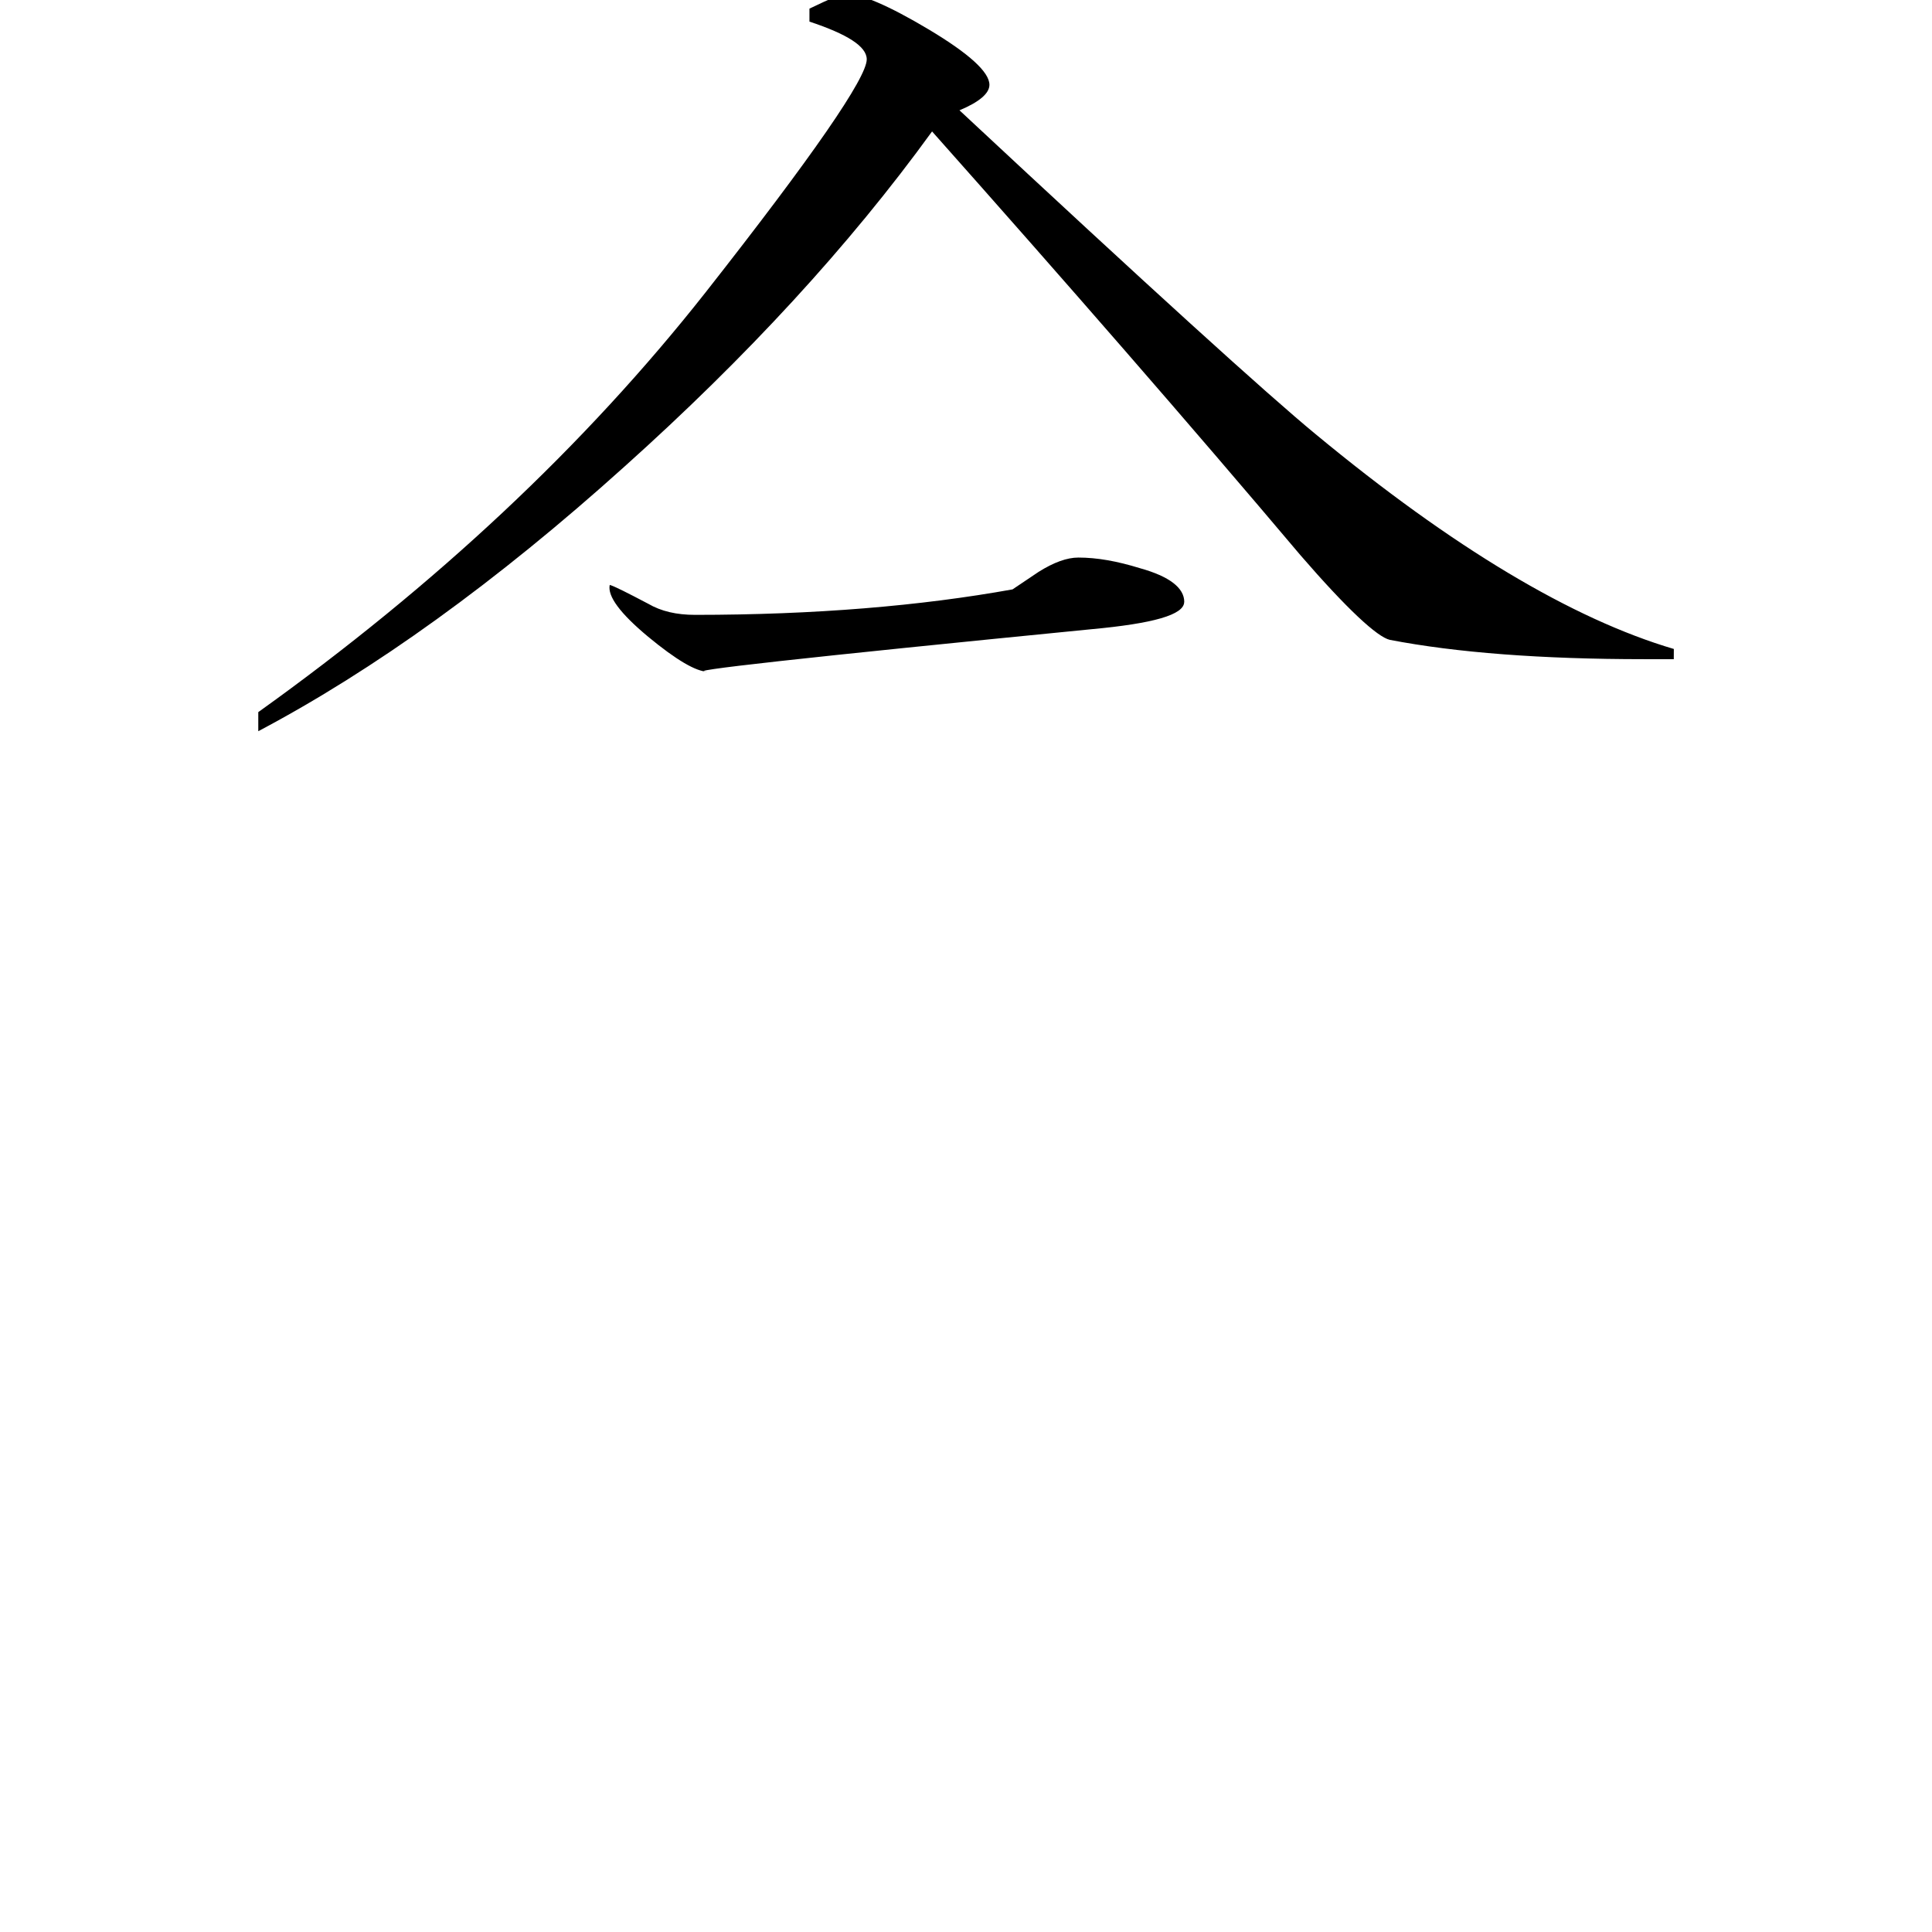
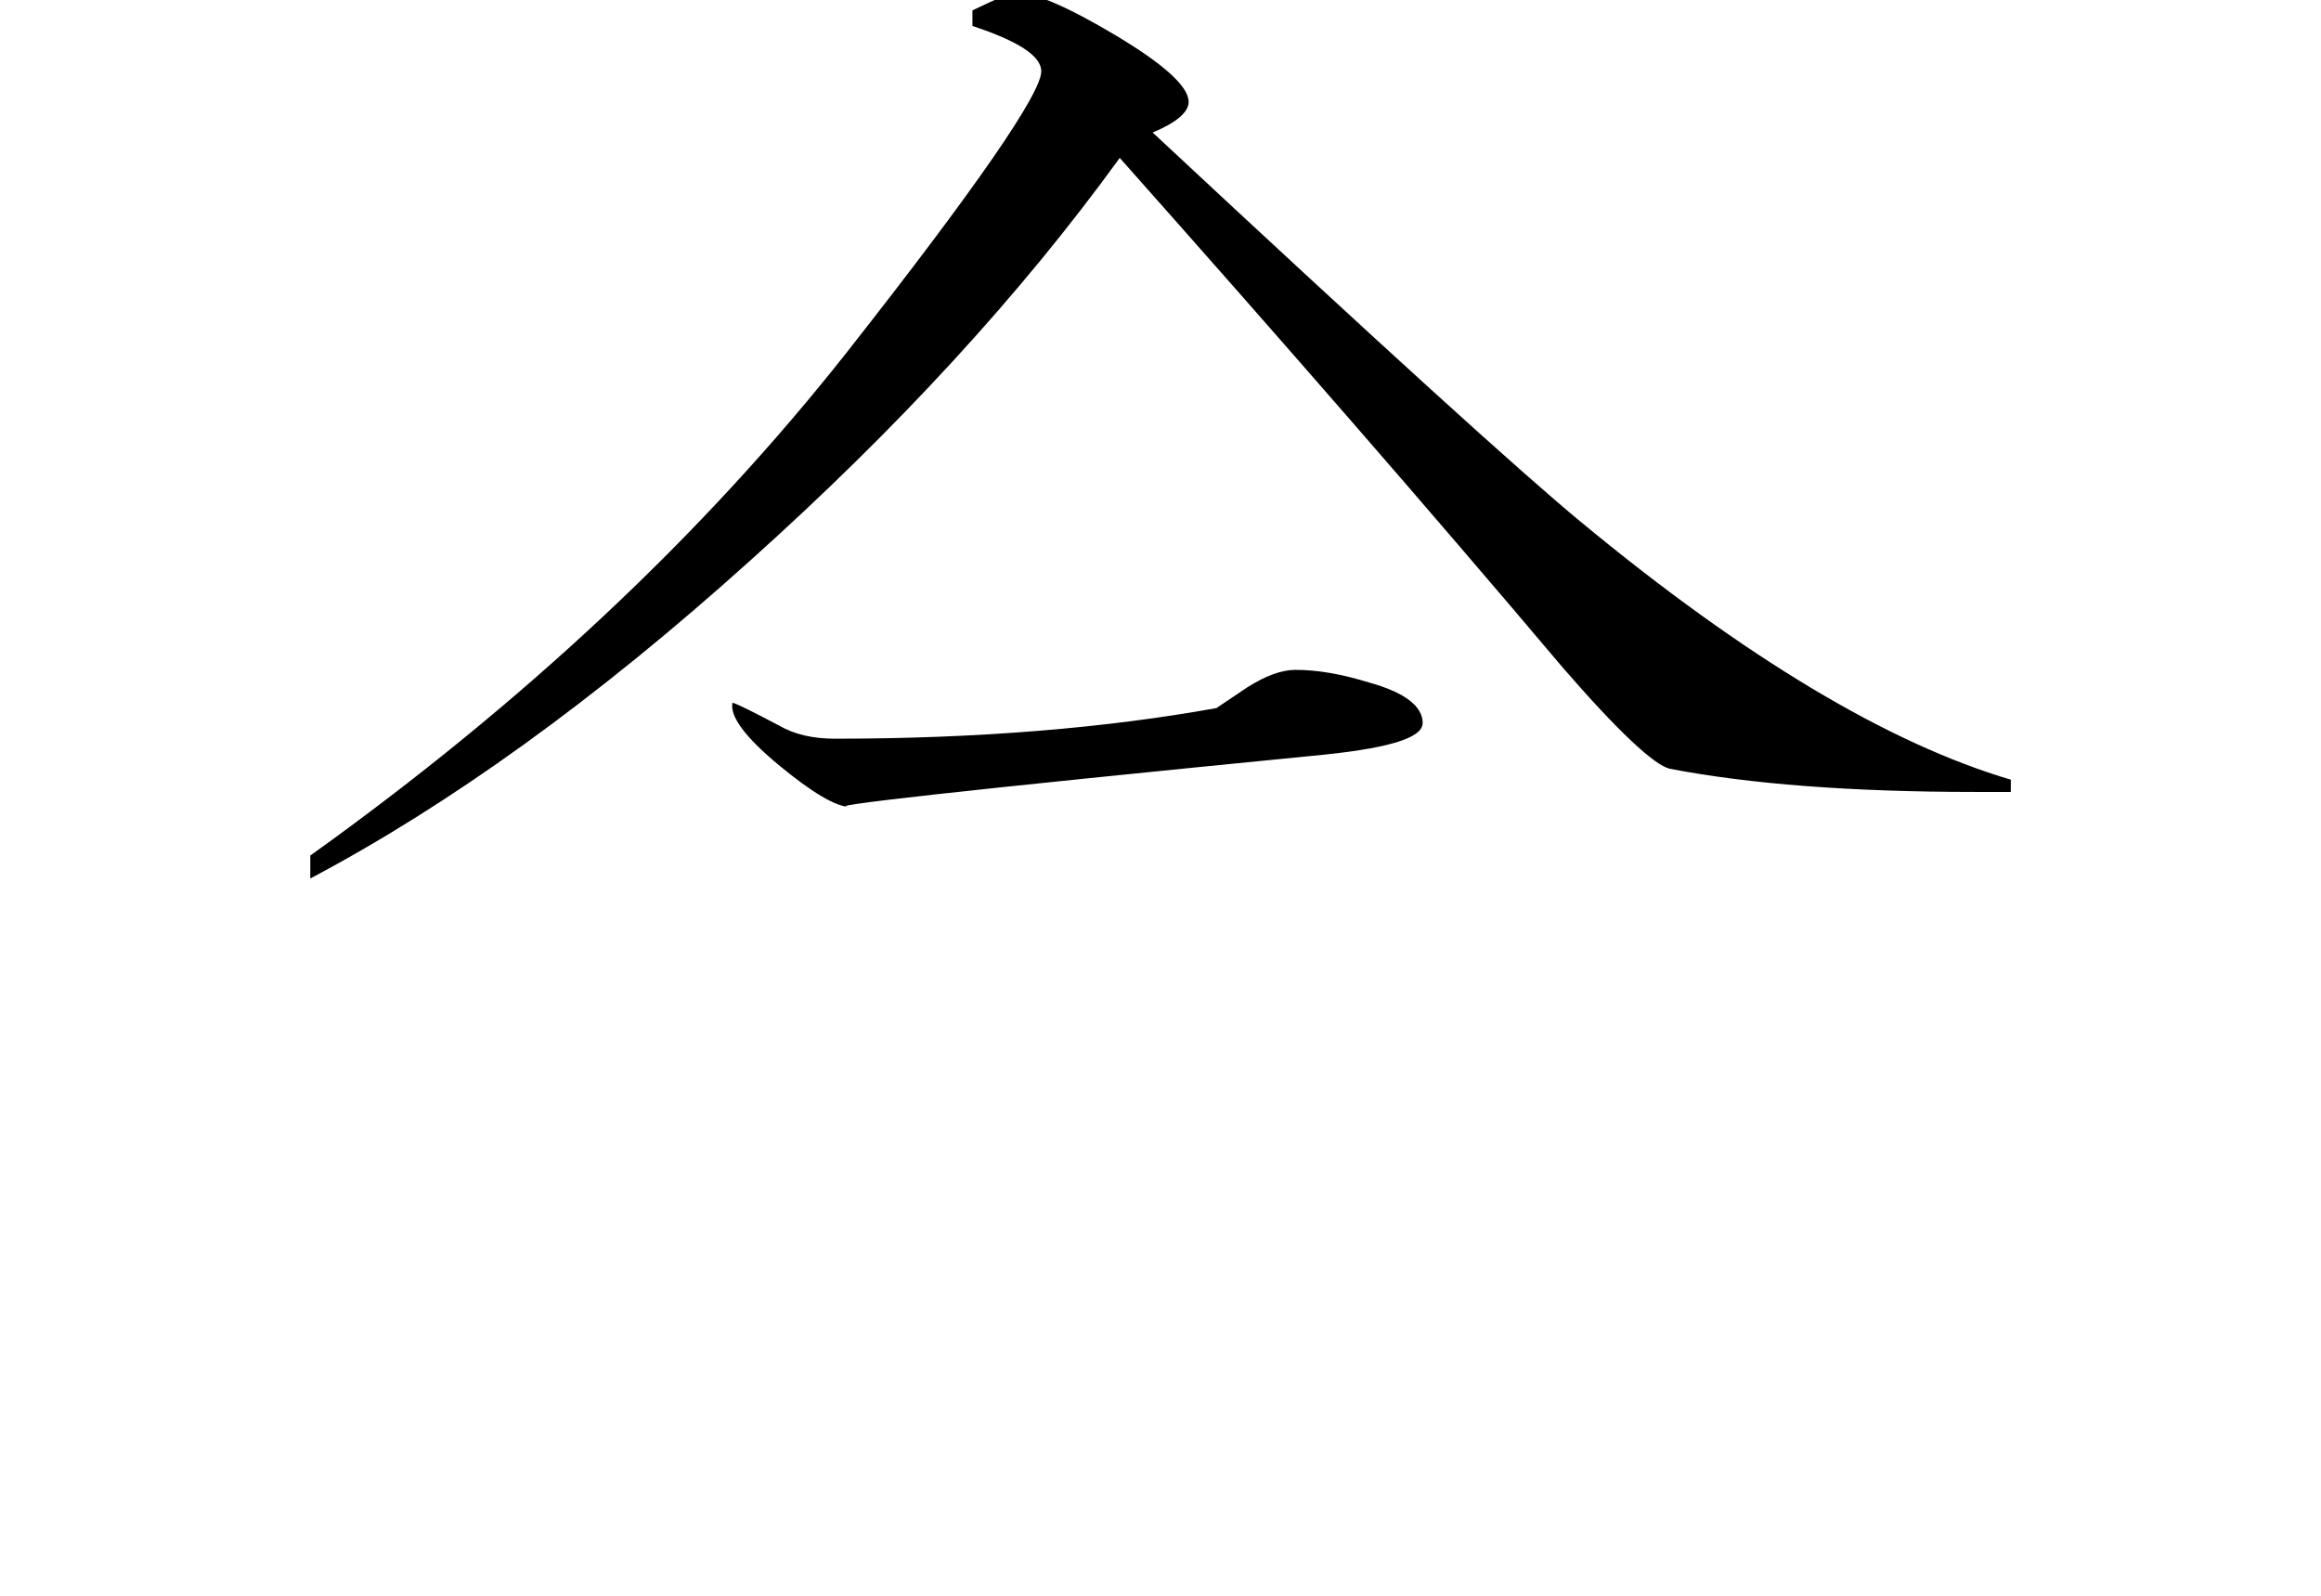
- <svg xmlns="http://www.w3.org/2000/svg" viewBox="4 4 32 32">
+ <svg xmlns="http://www.w3.org/2000/svg" viewBox="4 4 32 22">
  <path d="m31.723 14.918h-.492c-1.703 0-3.117-.109-4.211-.32-.207-.047-.707-.508-1.477-1.398-1.844-2.184-3.883-4.523-6.105-7.023-1.375 1.898-3.078 3.742-5.09 5.547-2.129 1.918-4.156 3.375-6.07 4.387v-.316c2.941-2.105 5.414-4.422 7.406-6.949 1.781-2.266 2.672-3.559 2.672-3.863 0-.215-.324-.418-.949-.625v-.215c.348-.168.547-.25.59-.25.258 0 .723.199 1.391.598.664.398 1 .703 1 .914 0 .141-.168.285-.496.422 3.137 2.926 5.105 4.711 5.902 5.367 2.266 1.875 4.25 3.059 5.93 3.555zm-8.109-.949c0 .215-.516.359-1.539.453-4.758.469-6.871.703-6.355.703-.188 0-.516-.191-.984-.578-.465-.387-.676-.672-.637-.859.074.02.289.129.637.312.215.125.469.184.777.184 1.977 0 3.738-.148 5.258-.422l.43-.289c.254-.16.473-.238.66-.238.309 0 .641.059 1.02.176.492.137.734.328.734.559zm0 0" />
</svg>
